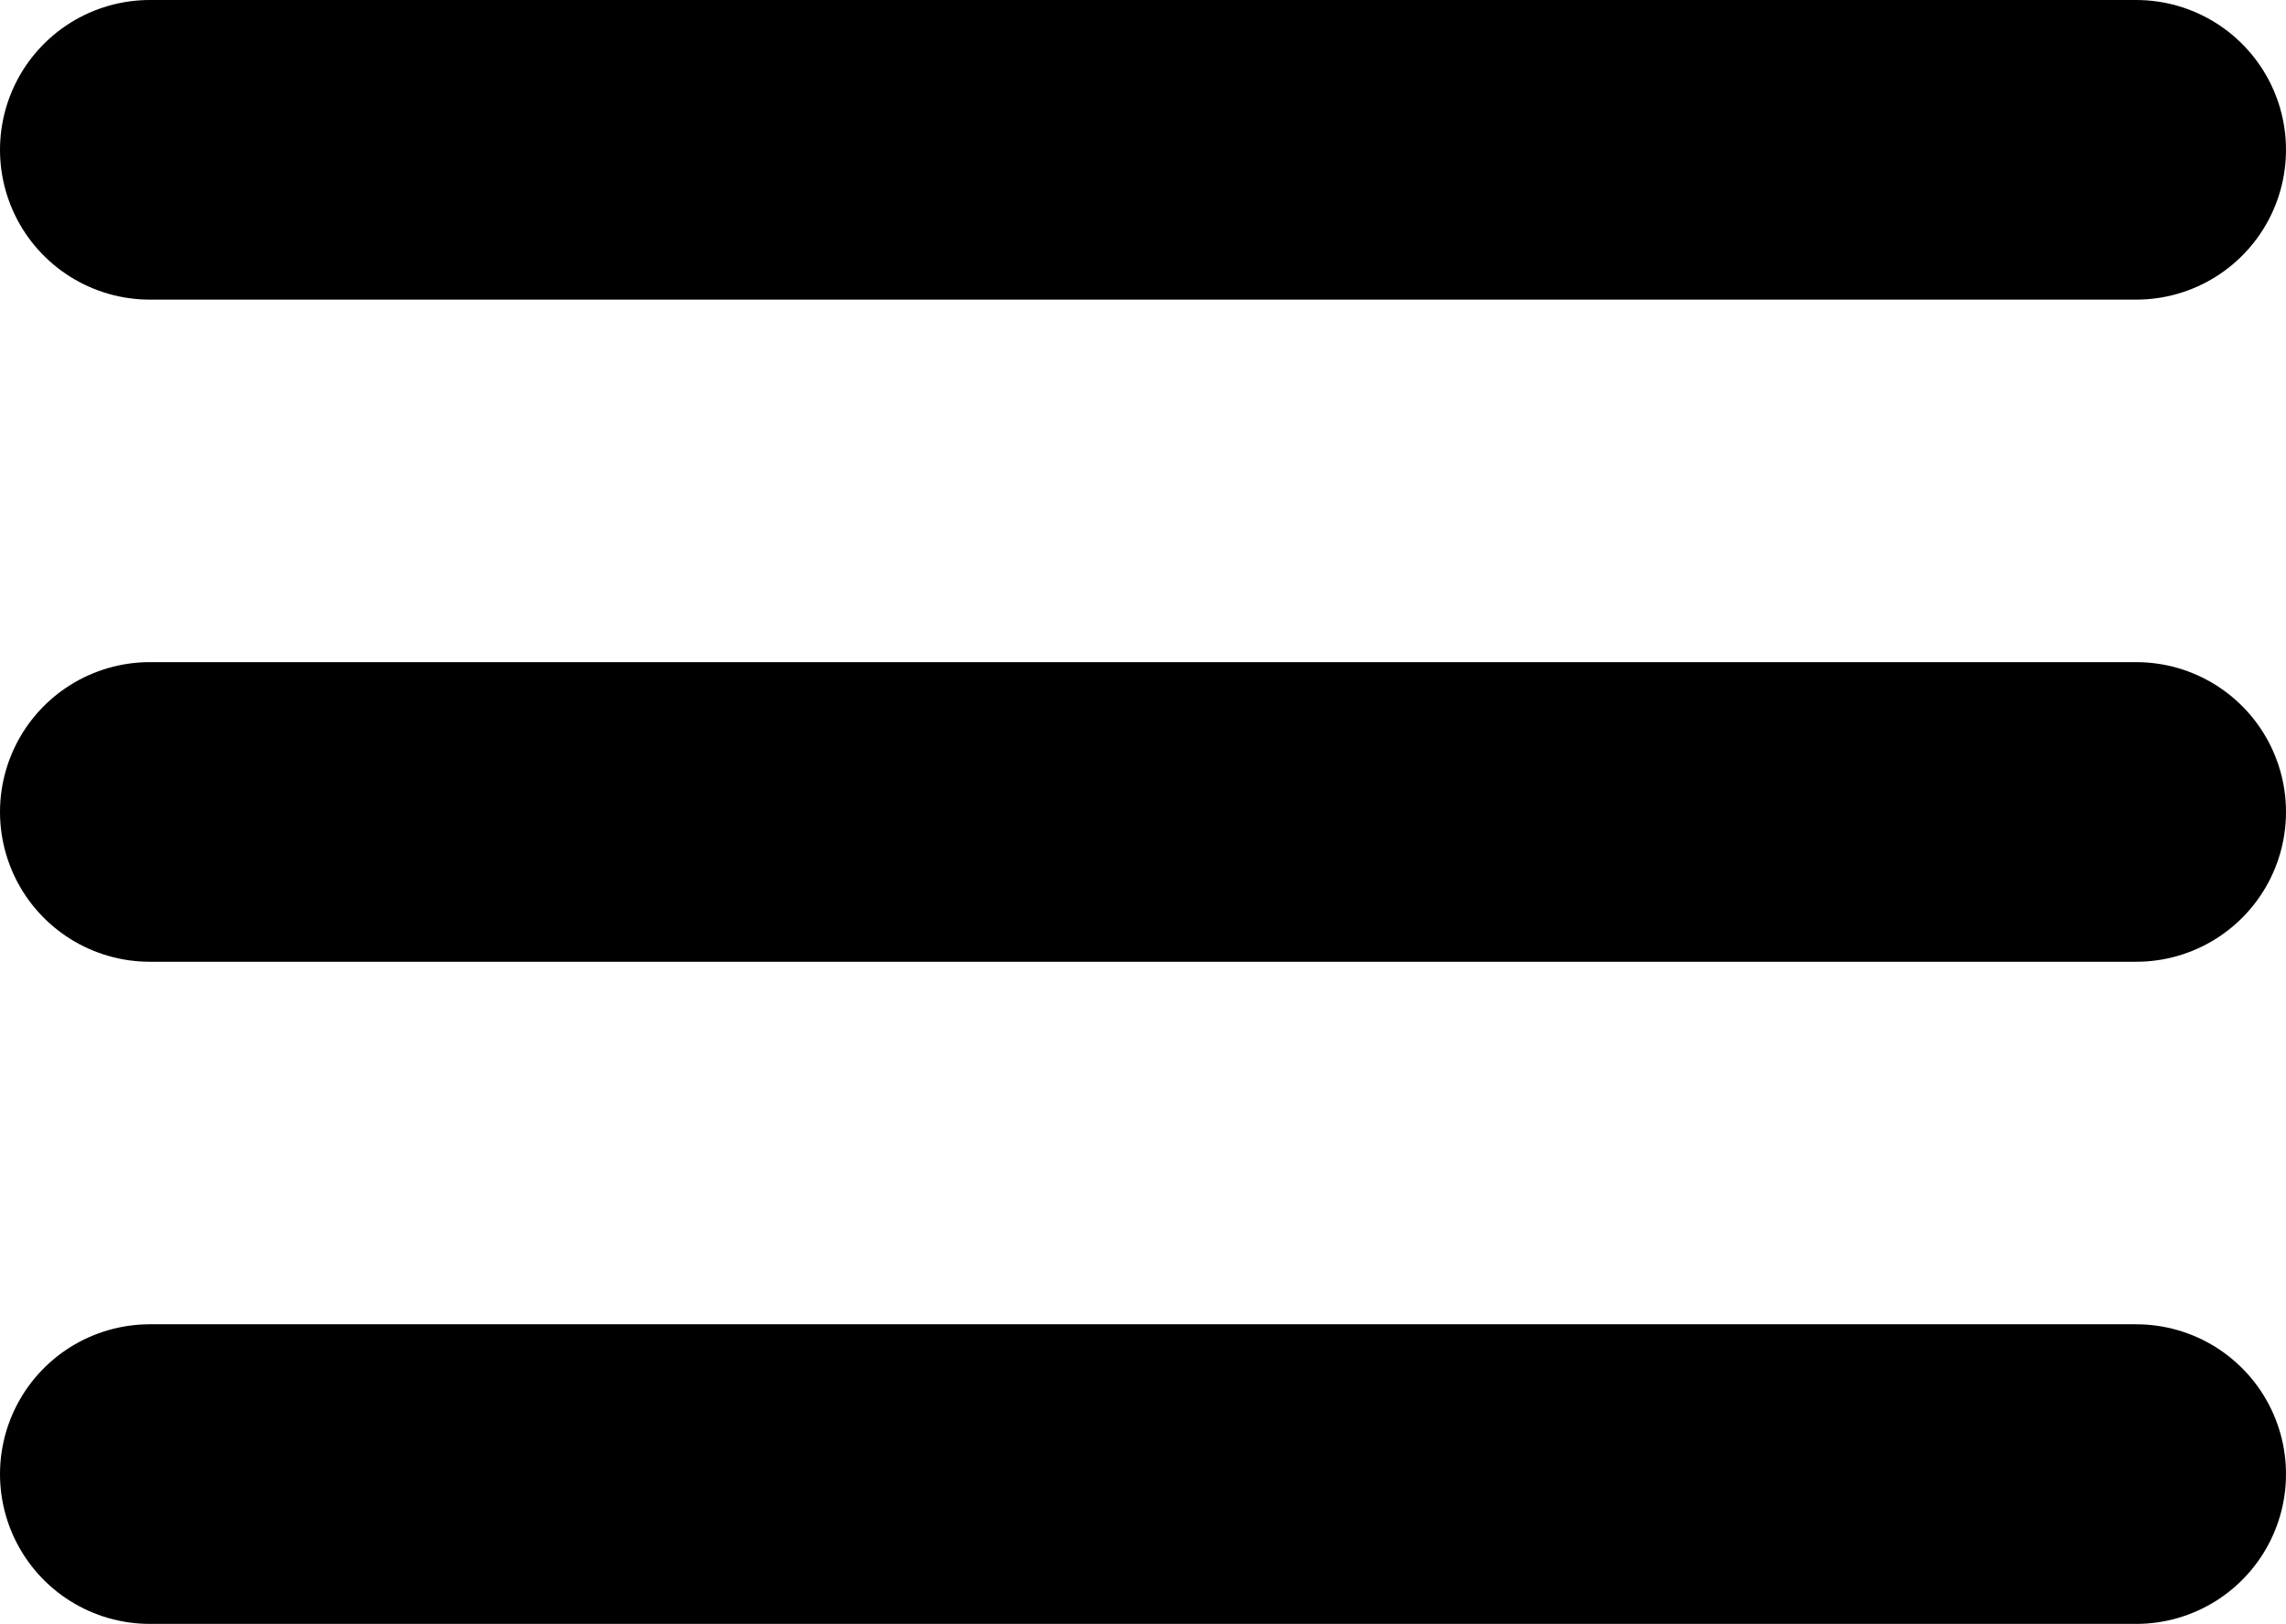
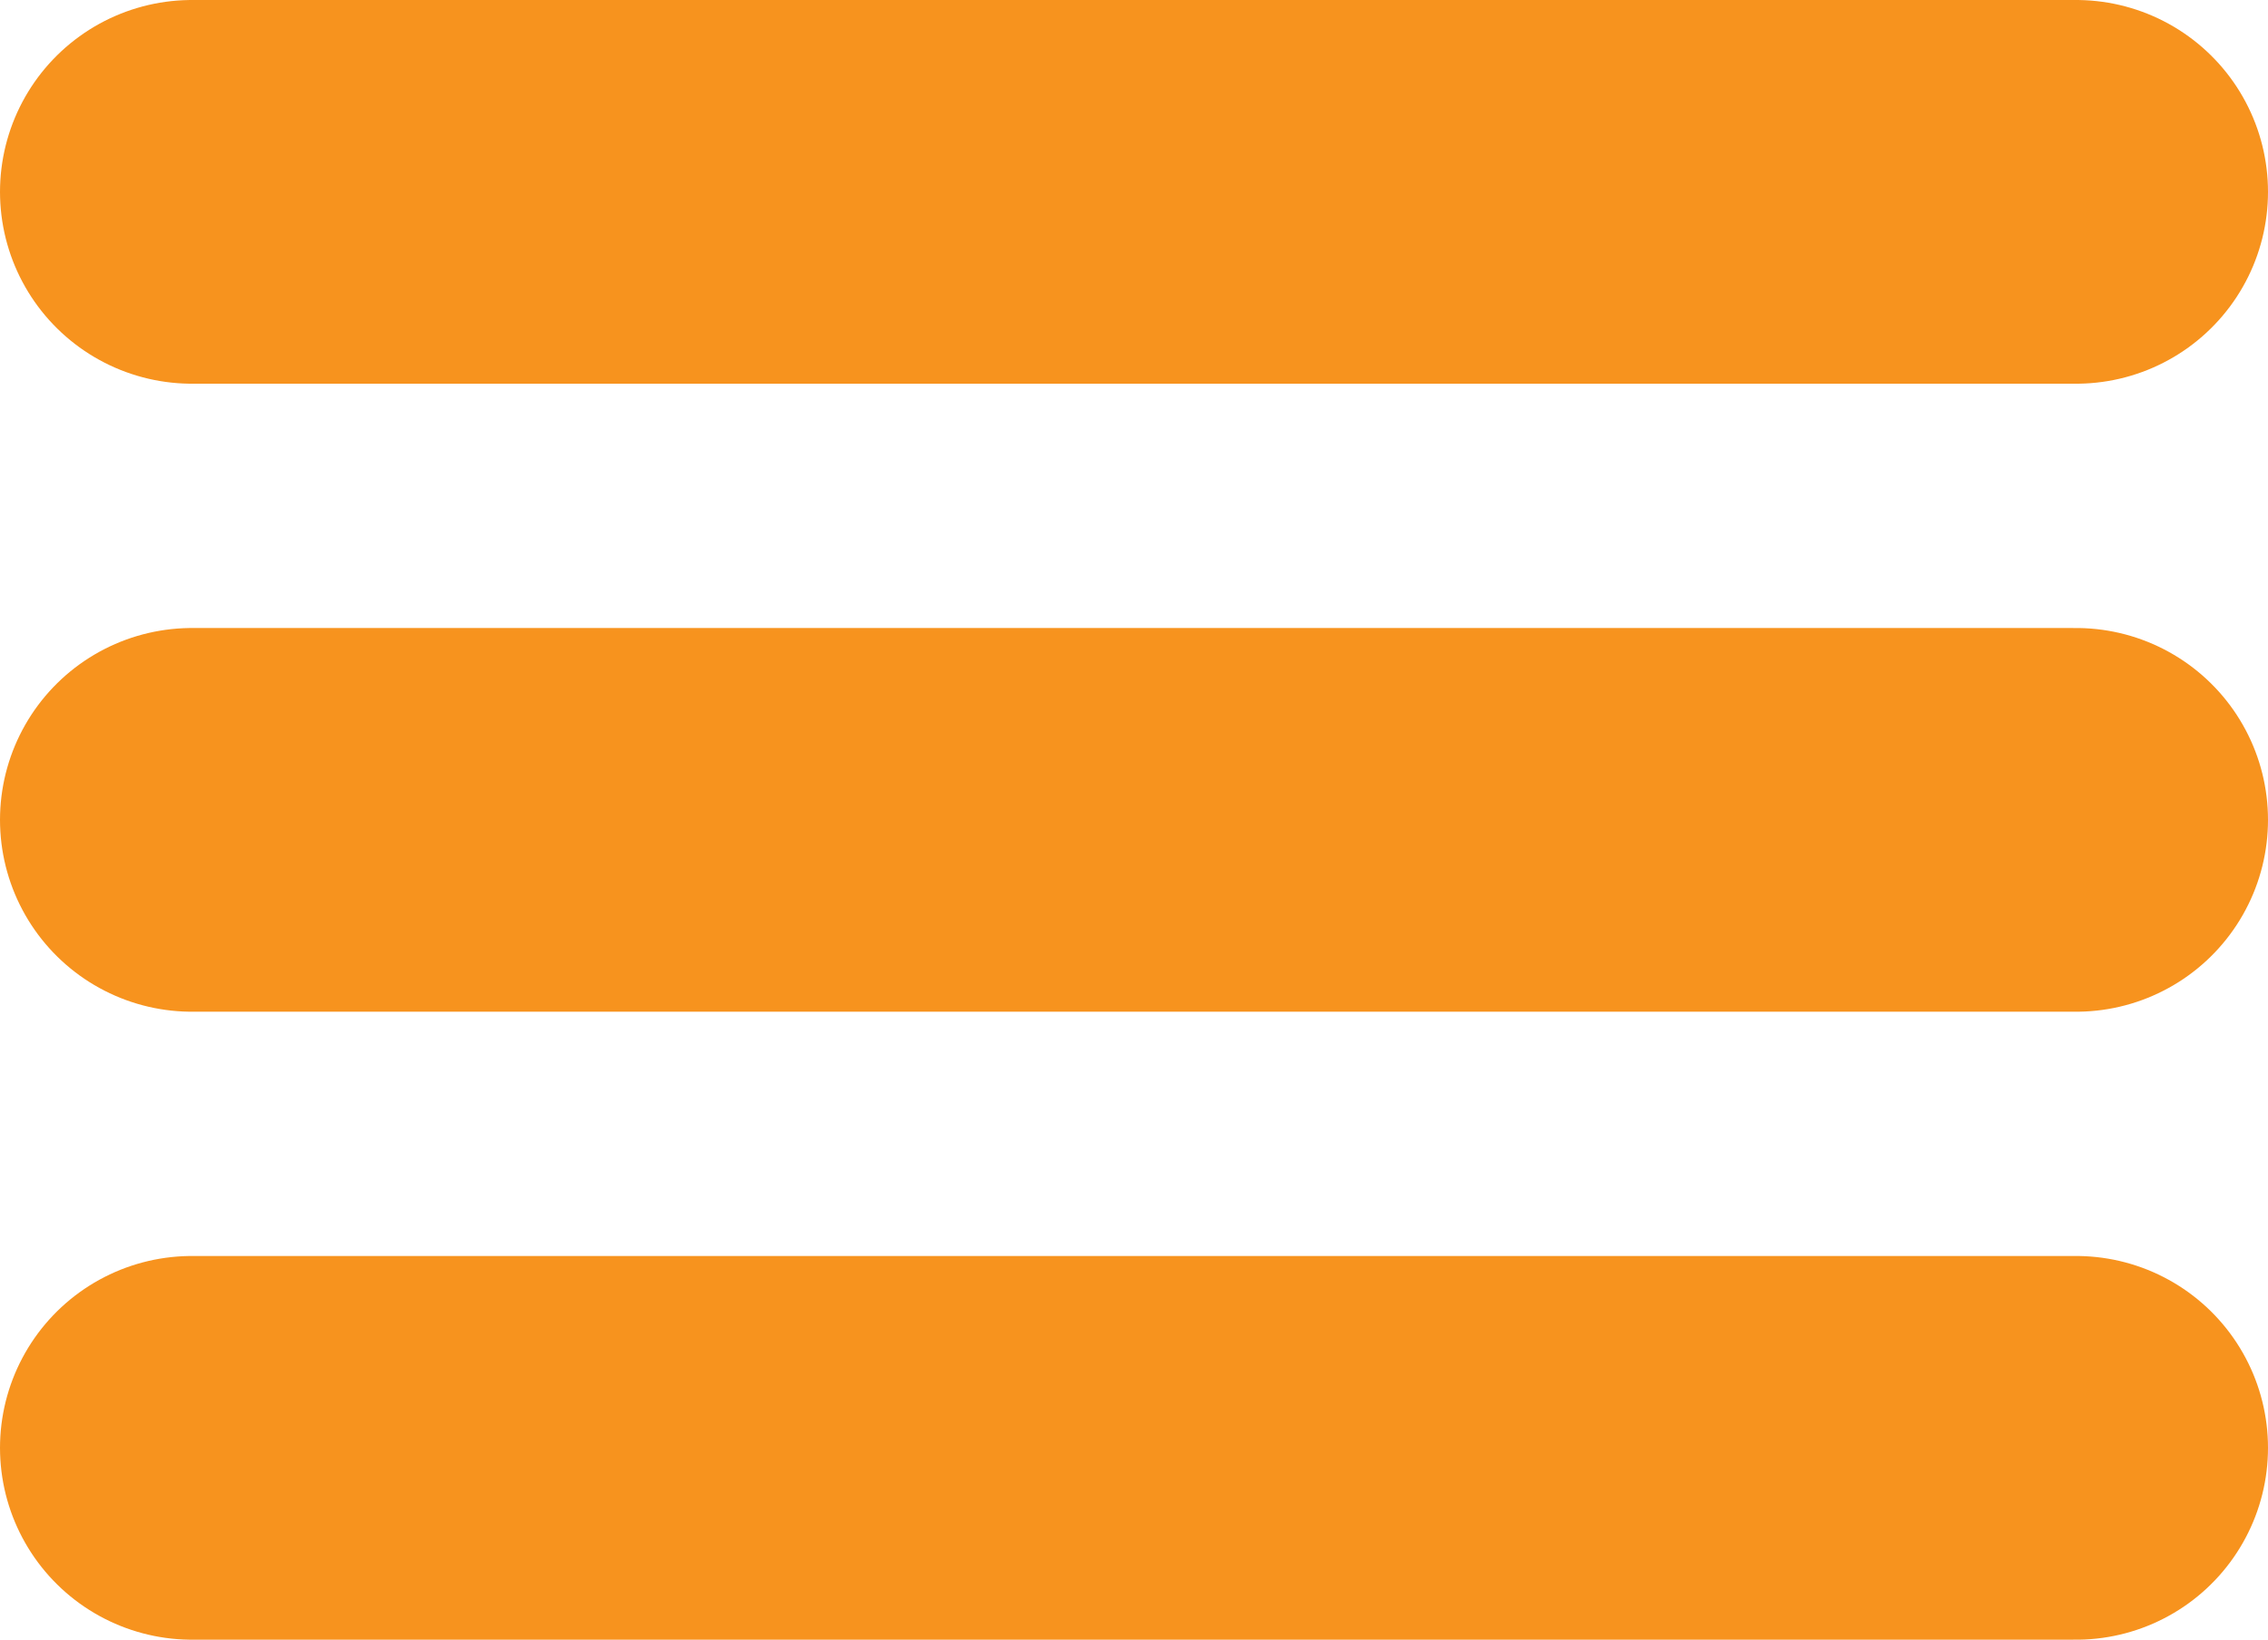
- <svg xmlns="http://www.w3.org/2000/svg" width="76.3" height="54.2" viewBox="0 0 76.3 54.2">
+ <svg xmlns="http://www.w3.org/2000/svg" width="59.1" height="42.733" viewBox="0 0 59.1 42.733">
  <g id="Icon_feather-menu" data-name="Icon feather-menu" transform="translate(0.5 -4)">
-     <path id="Path_109" data-name="Path 109" d="M4.5,18H70.8" transform="translate(0 13.1)" fill="none" stroke="#000" stroke-linecap="round" stroke-linejoin="round" stroke-width="10" />
-     <path id="Path_110" data-name="Path 110" d="M4.5,9H70.8" transform="translate(0)" fill="none" stroke="#000" stroke-linecap="round" stroke-linejoin="round" stroke-width="10" />
-     <path id="Path_111" data-name="Path 111" d="M4.5,27H70.8" transform="translate(0 26.2)" fill="none" stroke="#000" stroke-linecap="round" stroke-linejoin="round" stroke-width="10" />
+     <path id="Path_402" data-name="Path 402" d="M4.5,18H53.6" transform="translate(0 7.367)" fill="none" stroke="#f7931e" stroke-linecap="round" stroke-linejoin="round" stroke-width="10" />
+     <path id="Path_403" data-name="Path 403" d="M4.5,9H53.6" fill="none" stroke="#f7931e" stroke-linecap="round" stroke-linejoin="round" stroke-width="10" />
+     <path id="Path_404" data-name="Path 404" d="M4.5,27H53.6" transform="translate(0 14.733)" fill="none" stroke="#f7931e" stroke-linecap="round" stroke-linejoin="round" stroke-width="10" />
  </g>
</svg>
